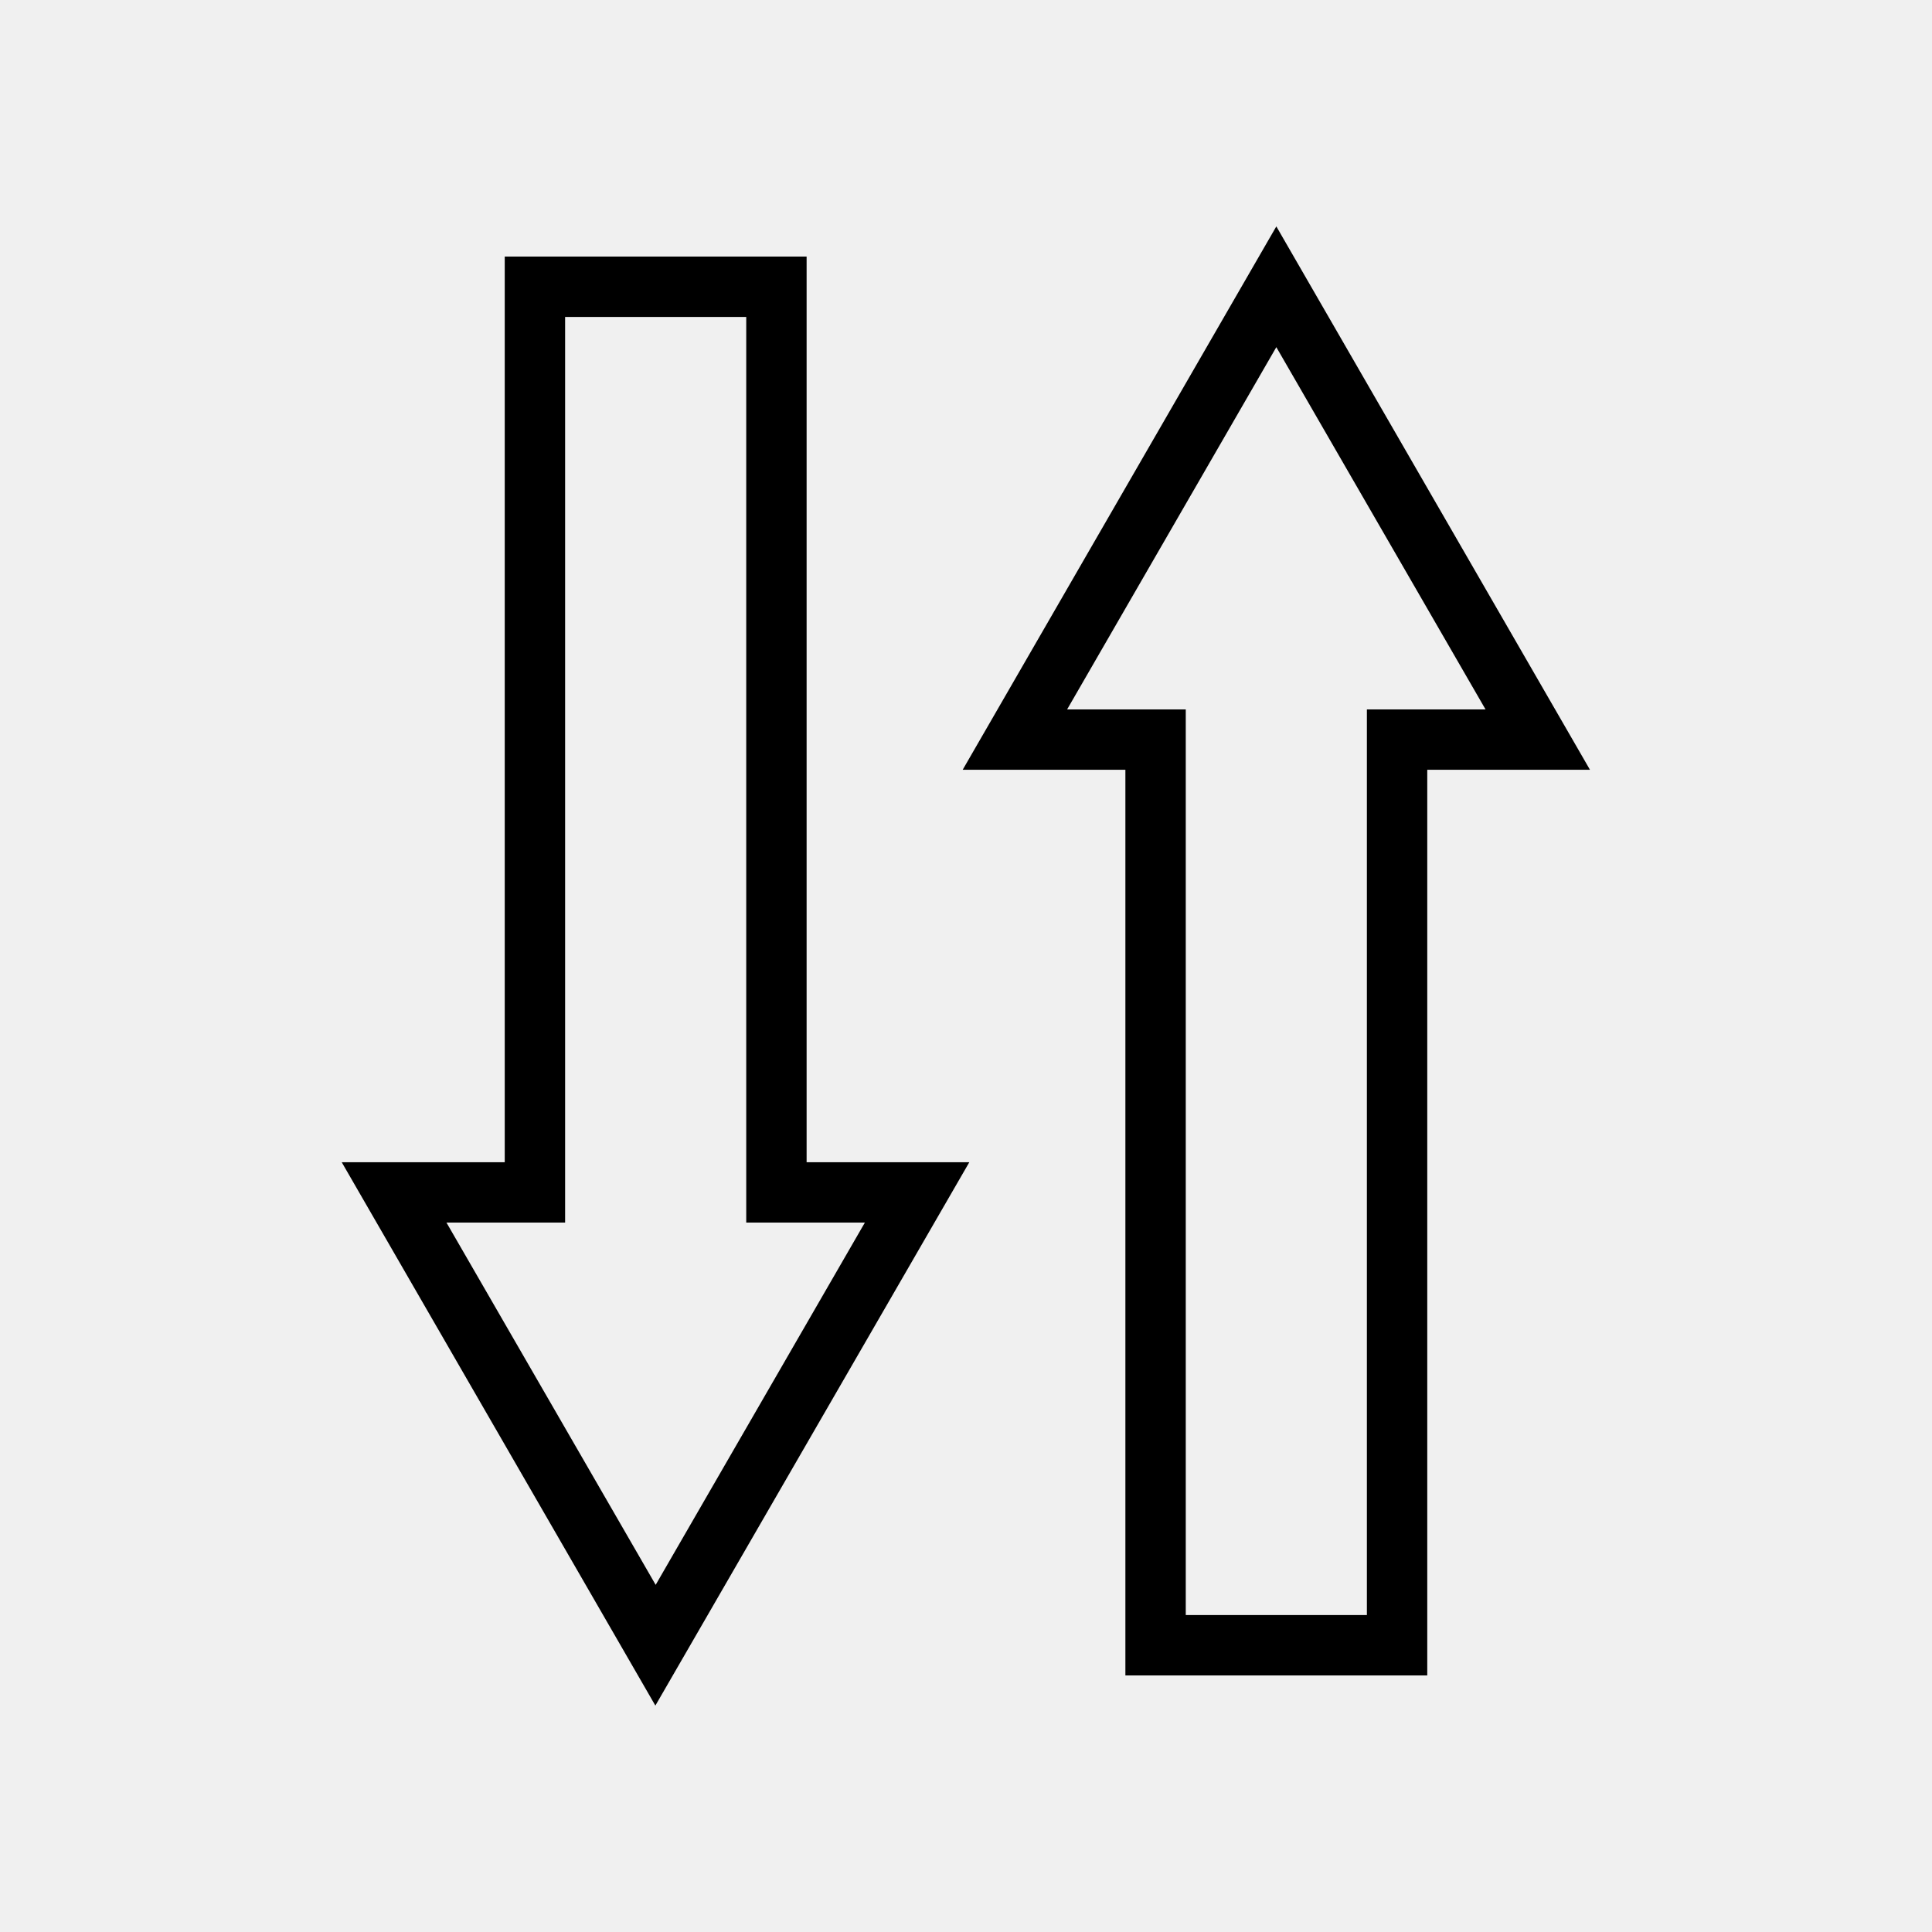
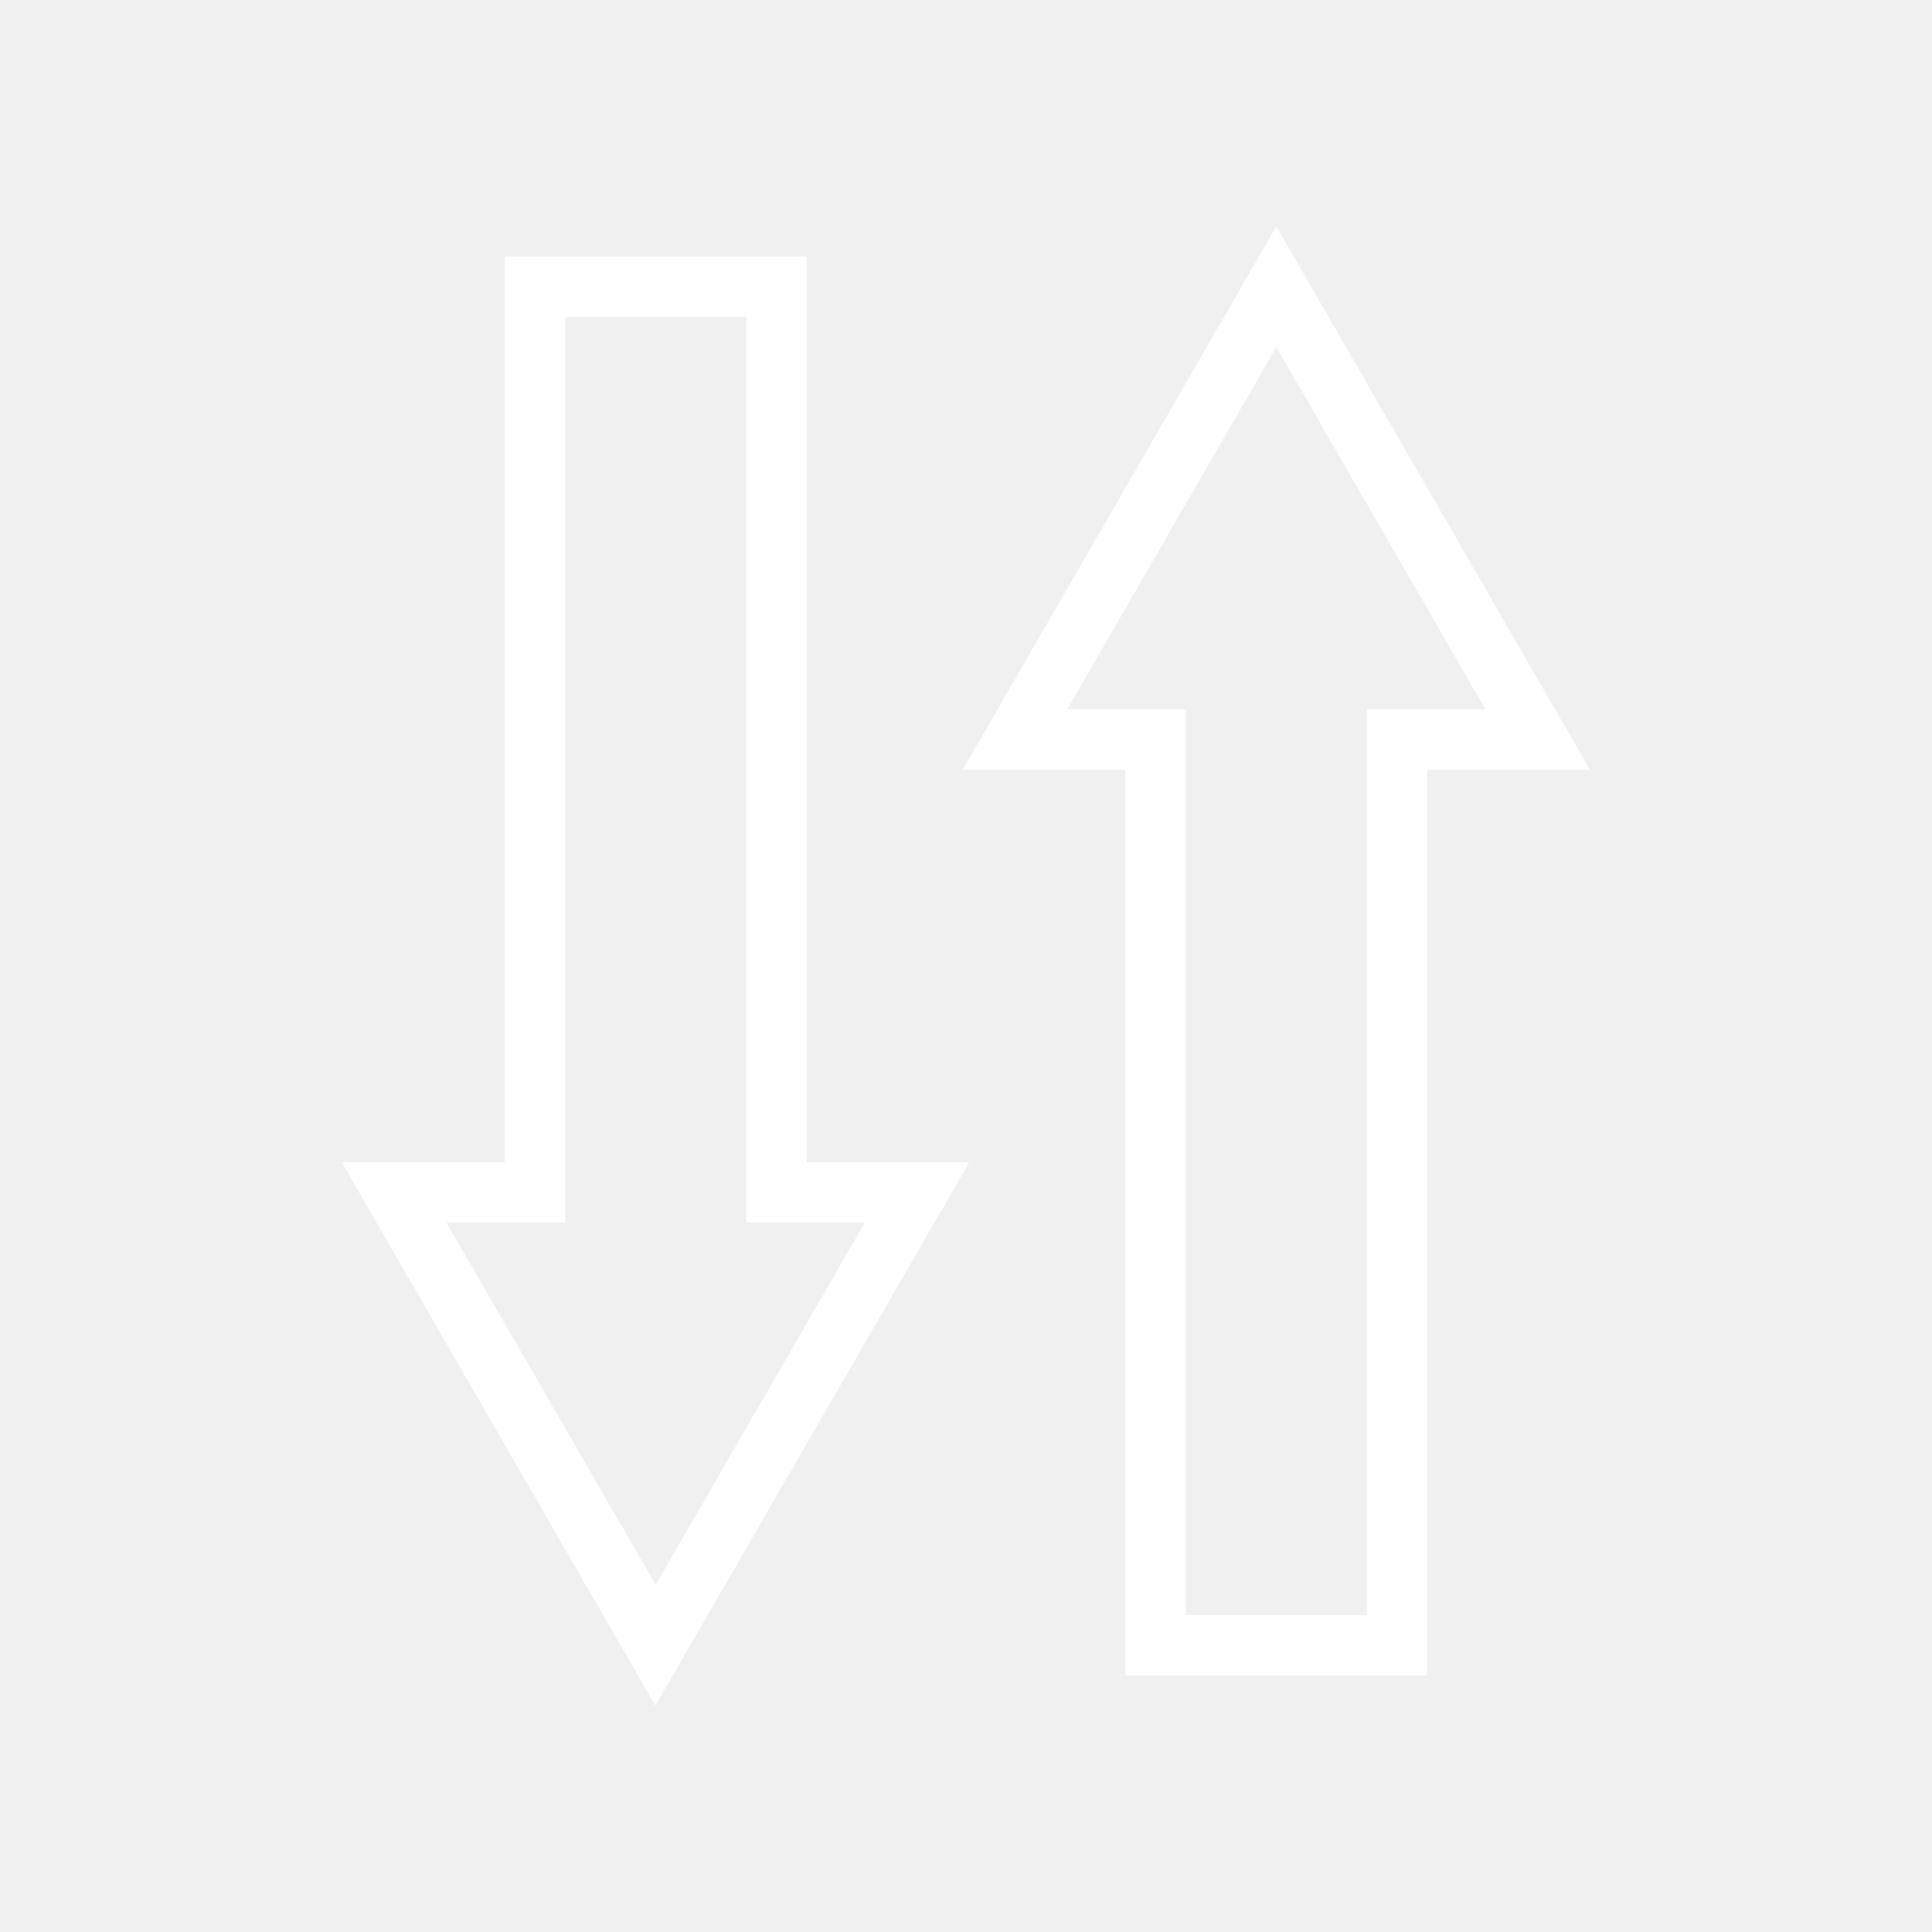
- <svg xmlns="http://www.w3.org/2000/svg" data-name="Layer 1" id="Layer_1" viewBox="0 0 64 64">
+ <svg xmlns="http://www.w3.org/2000/svg" data-name="Layer 1" id="Layer_1" viewBox="0 0 64 64" fill="#FFF">
  <path d="M32.11,38.5H26.72V8.5h-10v30H11.32l10.39,18Zm-13.39,2v-30h6v30h3.93l-6.93,12-6.93-12Z" />
  <path d="M47.28,55.5v-30h5.39L42.28,7.5l-10.39,18h5.39v30Zm-11.93-32,6.93-12,6.93,12H45.28v30h-6v-30Z" />
</svg>
